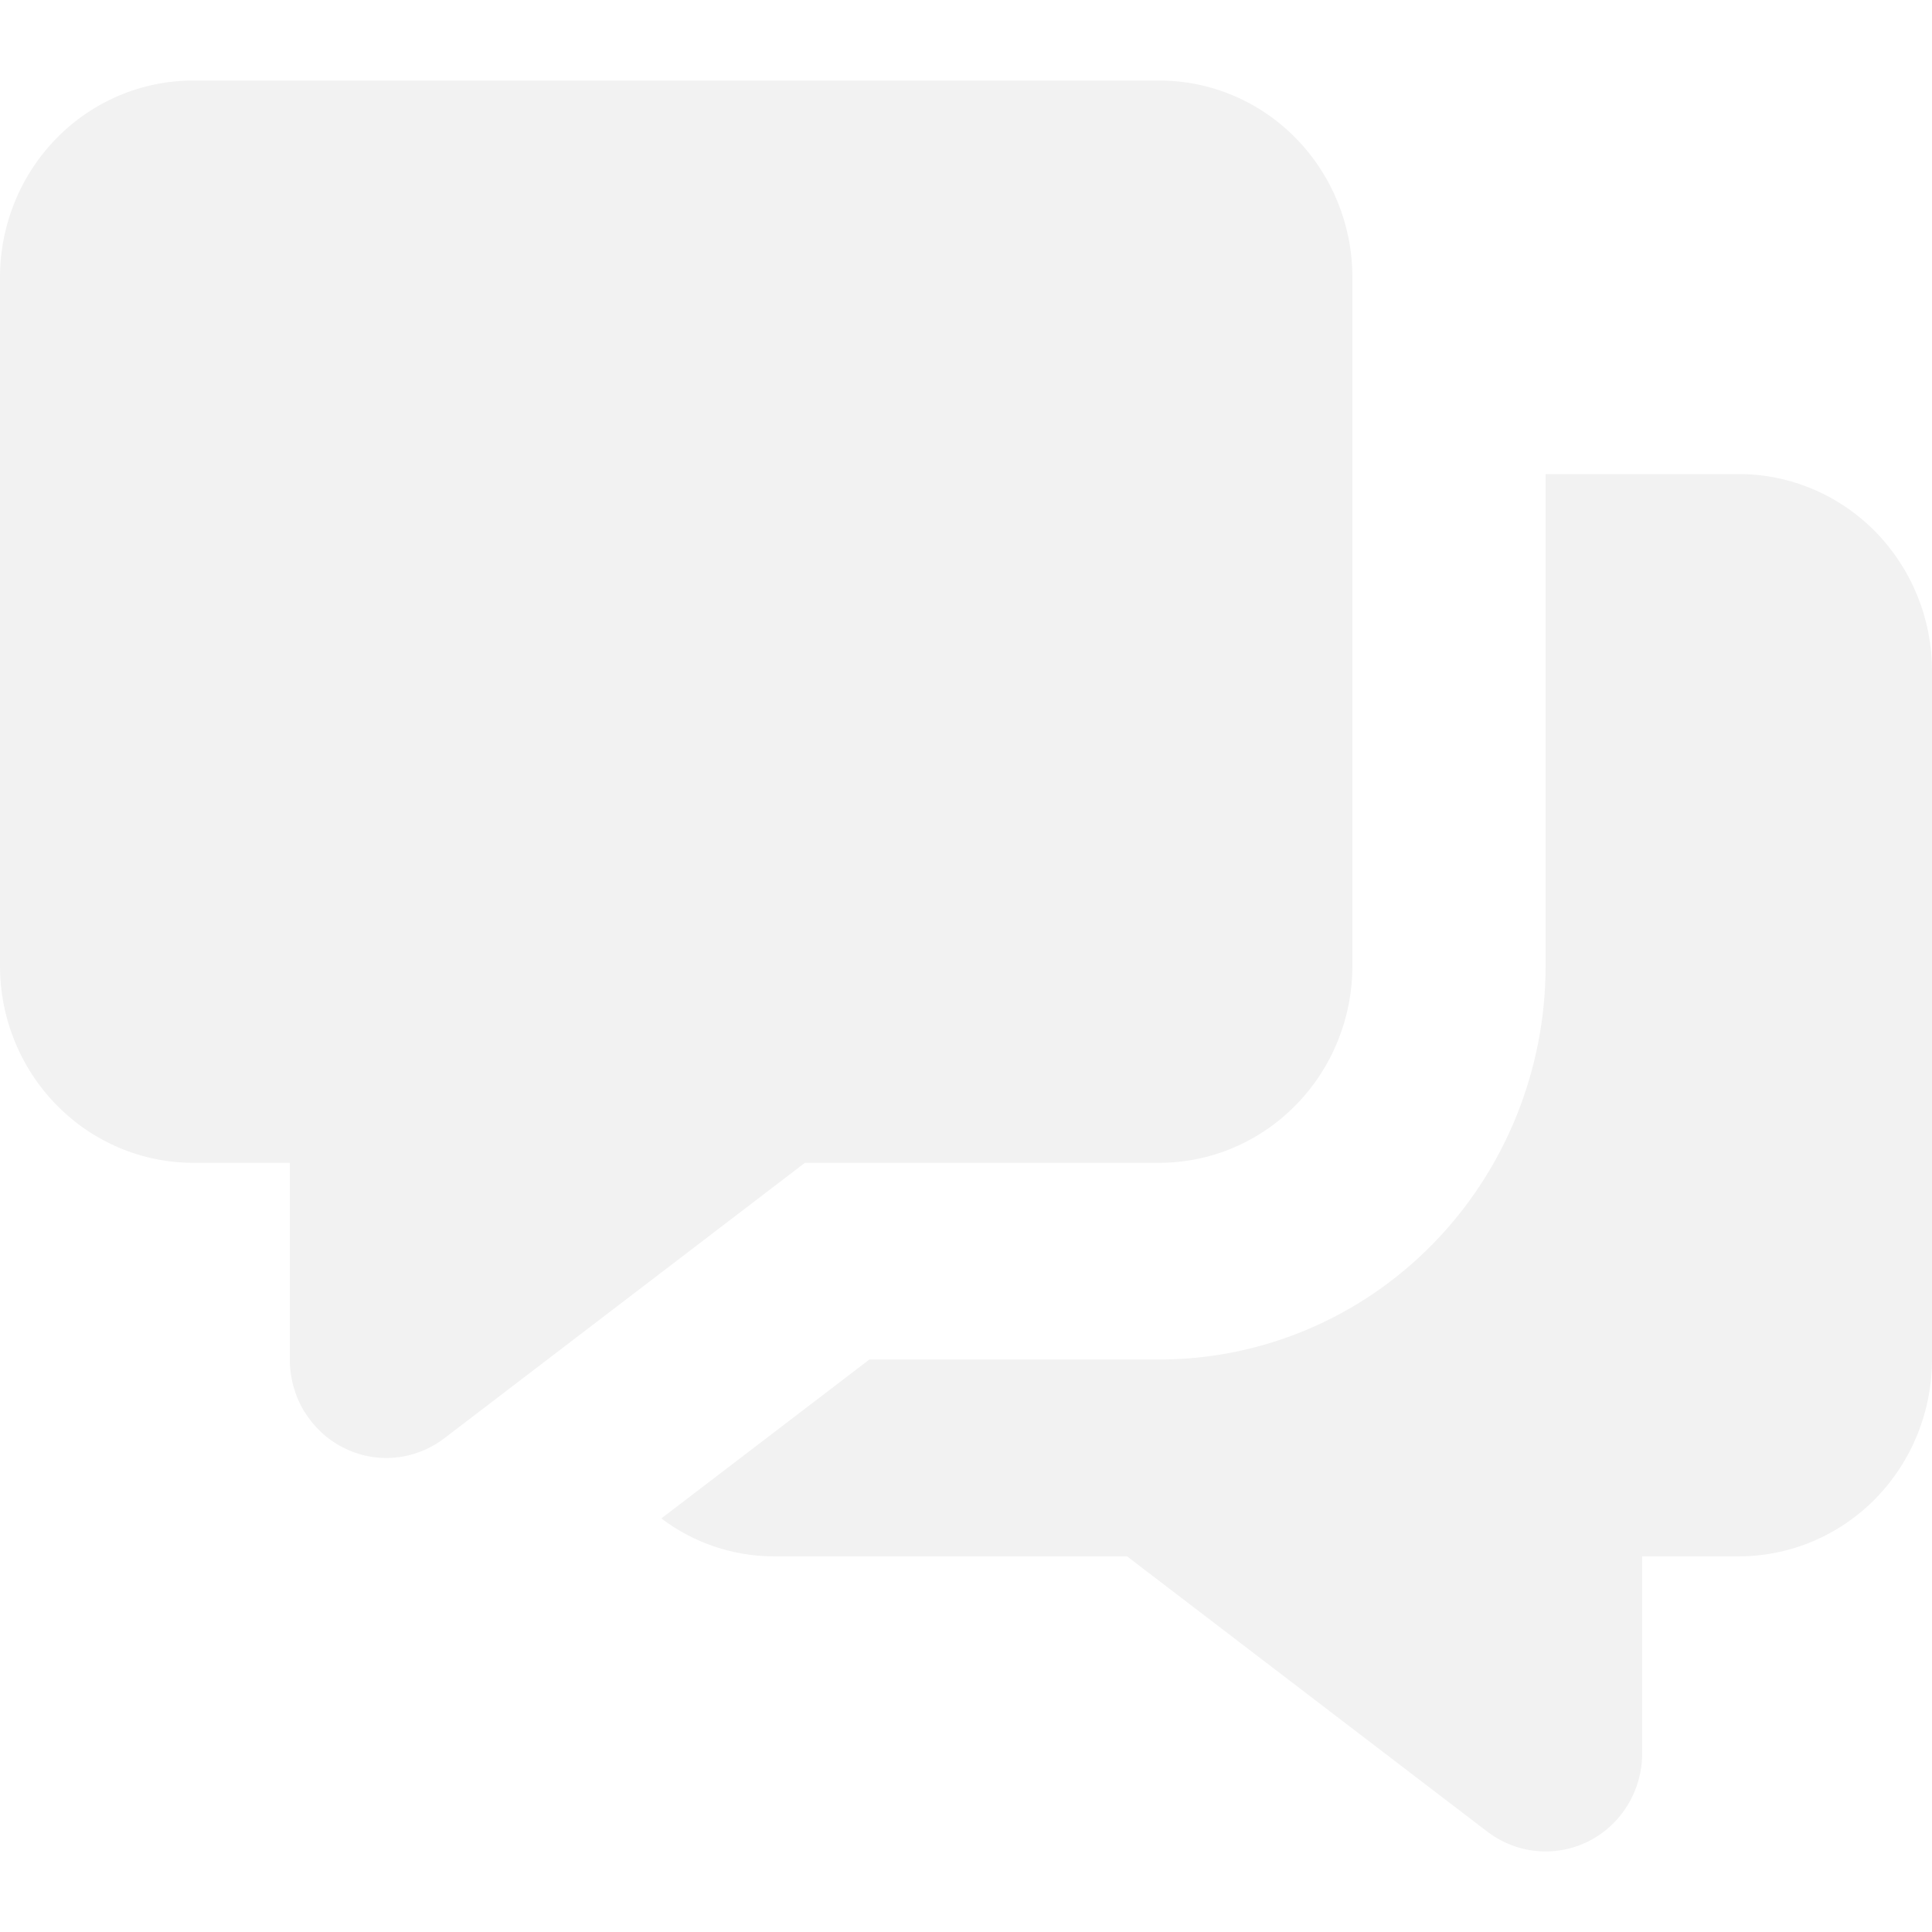
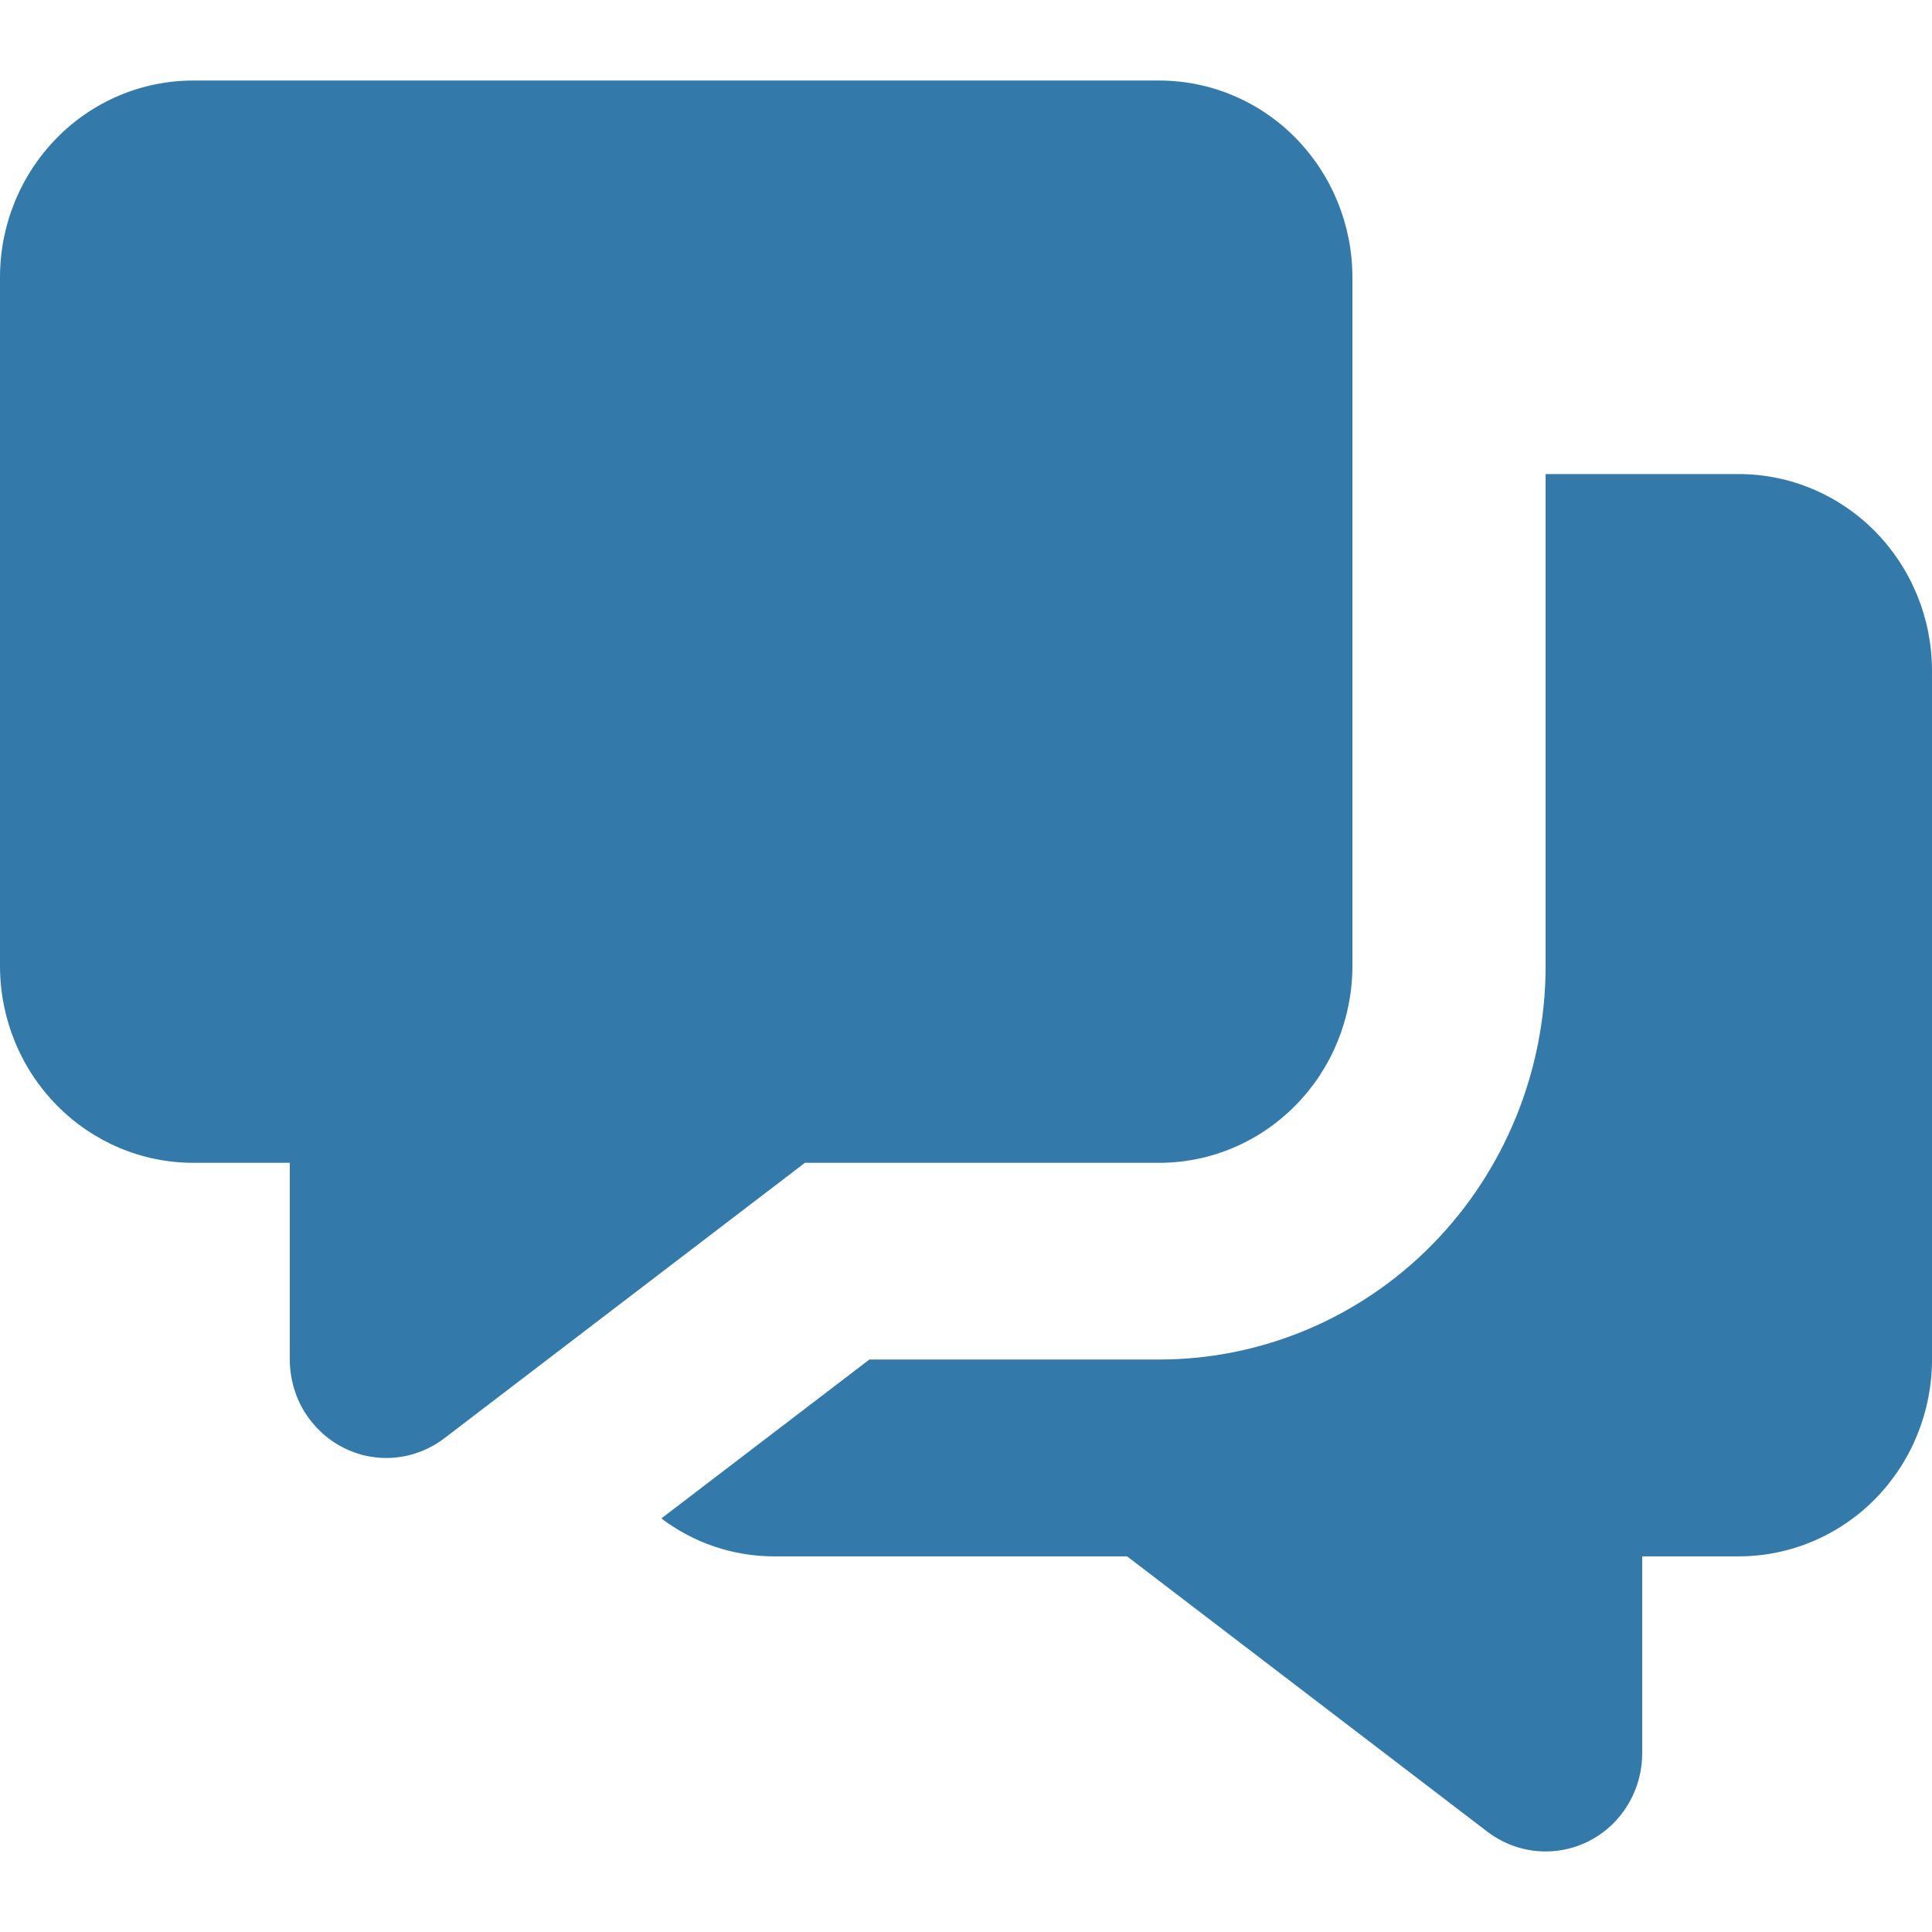
<svg xmlns="http://www.w3.org/2000/svg" width="16" height="16" viewBox="0 0 16 16" fill="none">
-   <path d="M14.4 3.926H12.8V8C12.8 8.864 12.463 9.694 11.863 10.305C11.263 10.916 10.449 11.259 9.6 11.259H7.2L5.477 12.575C5.744 12.777 6.067 12.887 6.4 12.889H9.334L12.32 15.171C12.459 15.276 12.627 15.333 12.8 15.333C13.012 15.333 13.216 15.248 13.366 15.095C13.516 14.942 13.6 14.735 13.6 14.519V12.889H14.4C14.824 12.889 15.231 12.717 15.531 12.412C15.831 12.106 16 11.691 16 11.259V5.556C16 5.123 15.831 4.709 15.531 4.403C15.231 4.098 14.824 3.926 14.4 3.926Z" fill="#F2F2F2" />
-   <path d="M9.6 0.667H1.6C1.176 0.667 0.769 0.838 0.469 1.144C0.169 1.45 0 1.864 0 2.296V8C0 8.432 0.169 8.847 0.469 9.152C0.769 9.458 1.176 9.63 1.6 9.63H2.4V11.259C2.4 11.411 2.441 11.559 2.519 11.688C2.598 11.816 2.709 11.921 2.842 11.988C2.975 12.056 3.124 12.085 3.272 12.071C3.42 12.057 3.561 12.002 3.68 11.911L6.666 9.63H9.6C10.024 9.63 10.431 9.458 10.731 9.152C11.031 8.847 11.2 8.432 11.2 8V2.296C11.2 1.864 11.031 1.45 10.731 1.144C10.431 0.838 10.024 0.667 9.6 0.667Z" fill="#F2F2F2" />
+   <path d="M14.4 3.926H12.8V8C12.8 8.864 12.463 9.694 11.863 10.305C11.263 10.916 10.449 11.259 9.6 11.259H7.2L5.477 12.575C5.744 12.777 6.067 12.887 6.4 12.889H9.334L12.32 15.171C12.459 15.276 12.627 15.333 12.8 15.333C13.012 15.333 13.216 15.248 13.366 15.095C13.516 14.942 13.6 14.735 13.6 14.519V12.889H14.4C14.824 12.889 15.231 12.717 15.531 12.412C15.831 12.106 16 11.691 16 11.259V5.556C16 5.123 15.831 4.709 15.531 4.403C15.231 4.098 14.824 3.926 14.4 3.926Z" fill="#3379A9" />
+   <path d="M9.6 0.667H1.6C1.176 0.667 0.769 0.838 0.469 1.144C0.169 1.45 0 1.864 0 2.296V8C0 8.432 0.169 8.847 0.469 9.152C0.769 9.458 1.176 9.63 1.6 9.63H2.4V11.259C2.4 11.411 2.441 11.559 2.519 11.688C2.598 11.816 2.709 11.921 2.842 11.988C2.975 12.056 3.124 12.085 3.272 12.071C3.42 12.057 3.561 12.002 3.68 11.911L6.666 9.63H9.6C10.024 9.63 10.431 9.458 10.731 9.152C11.031 8.847 11.2 8.432 11.2 8V2.296C11.2 1.864 11.031 1.45 10.731 1.144C10.431 0.838 10.024 0.667 9.6 0.667Z" fill="#3379A9" />
</svg>
